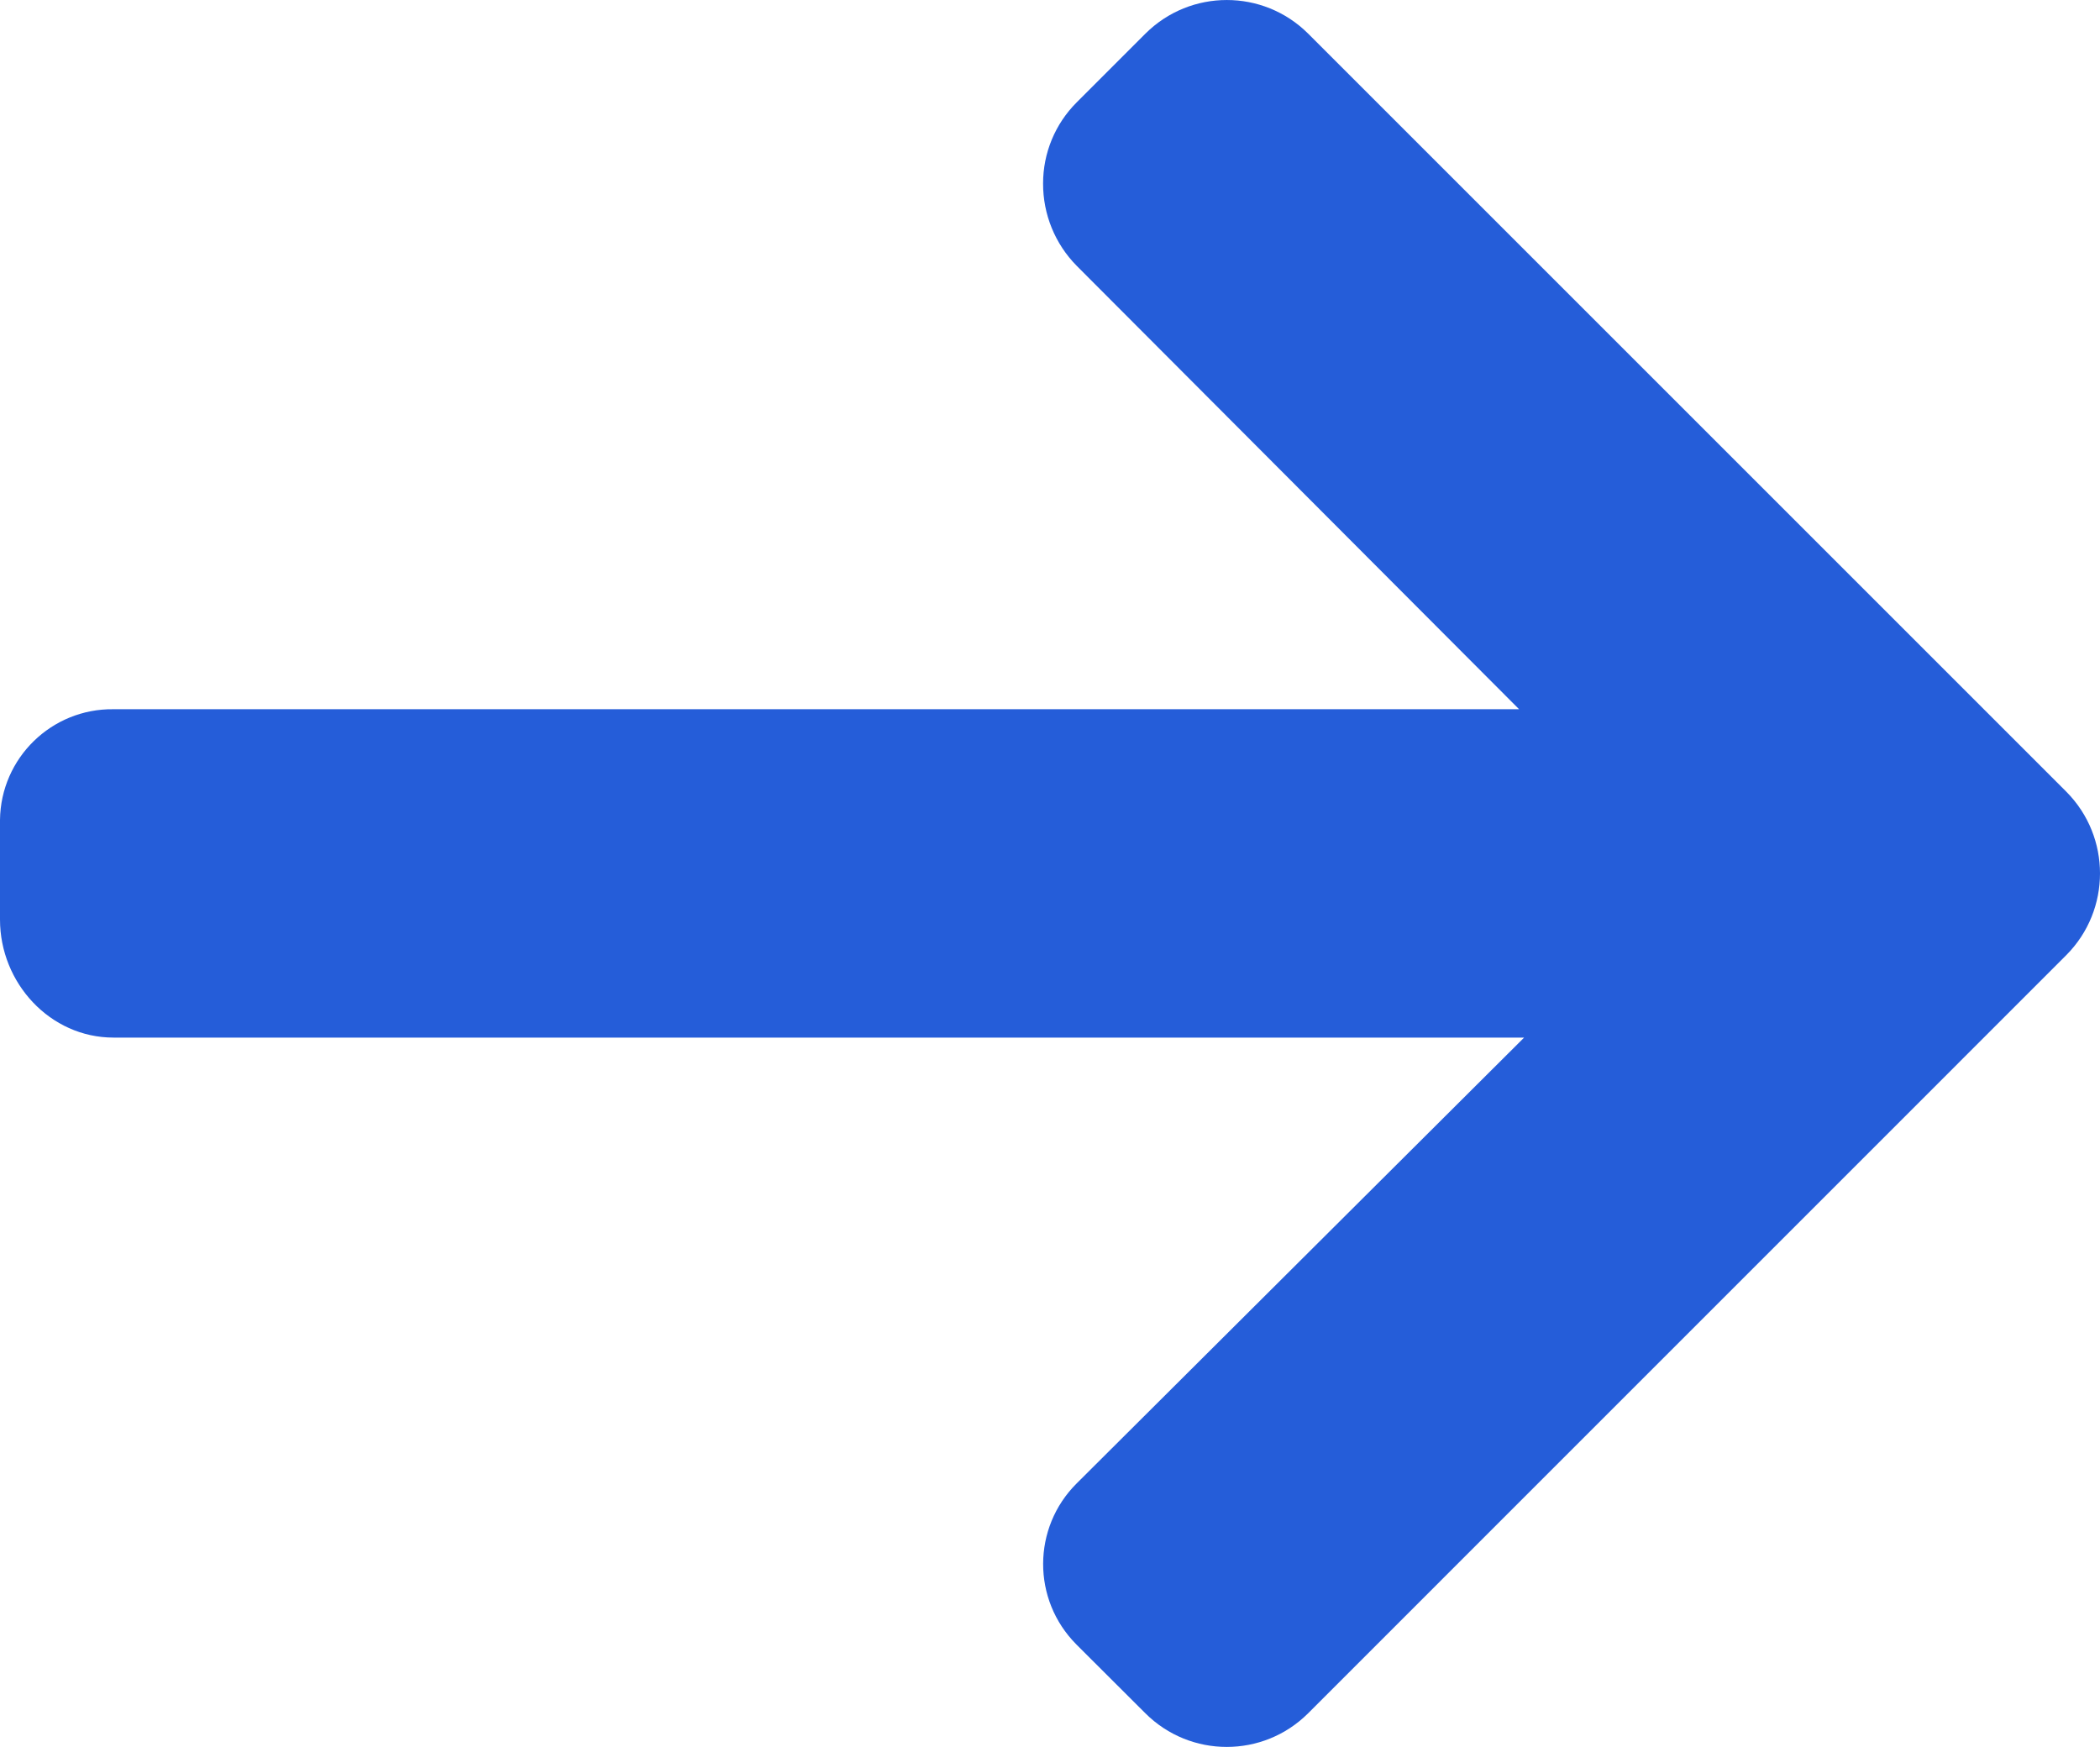
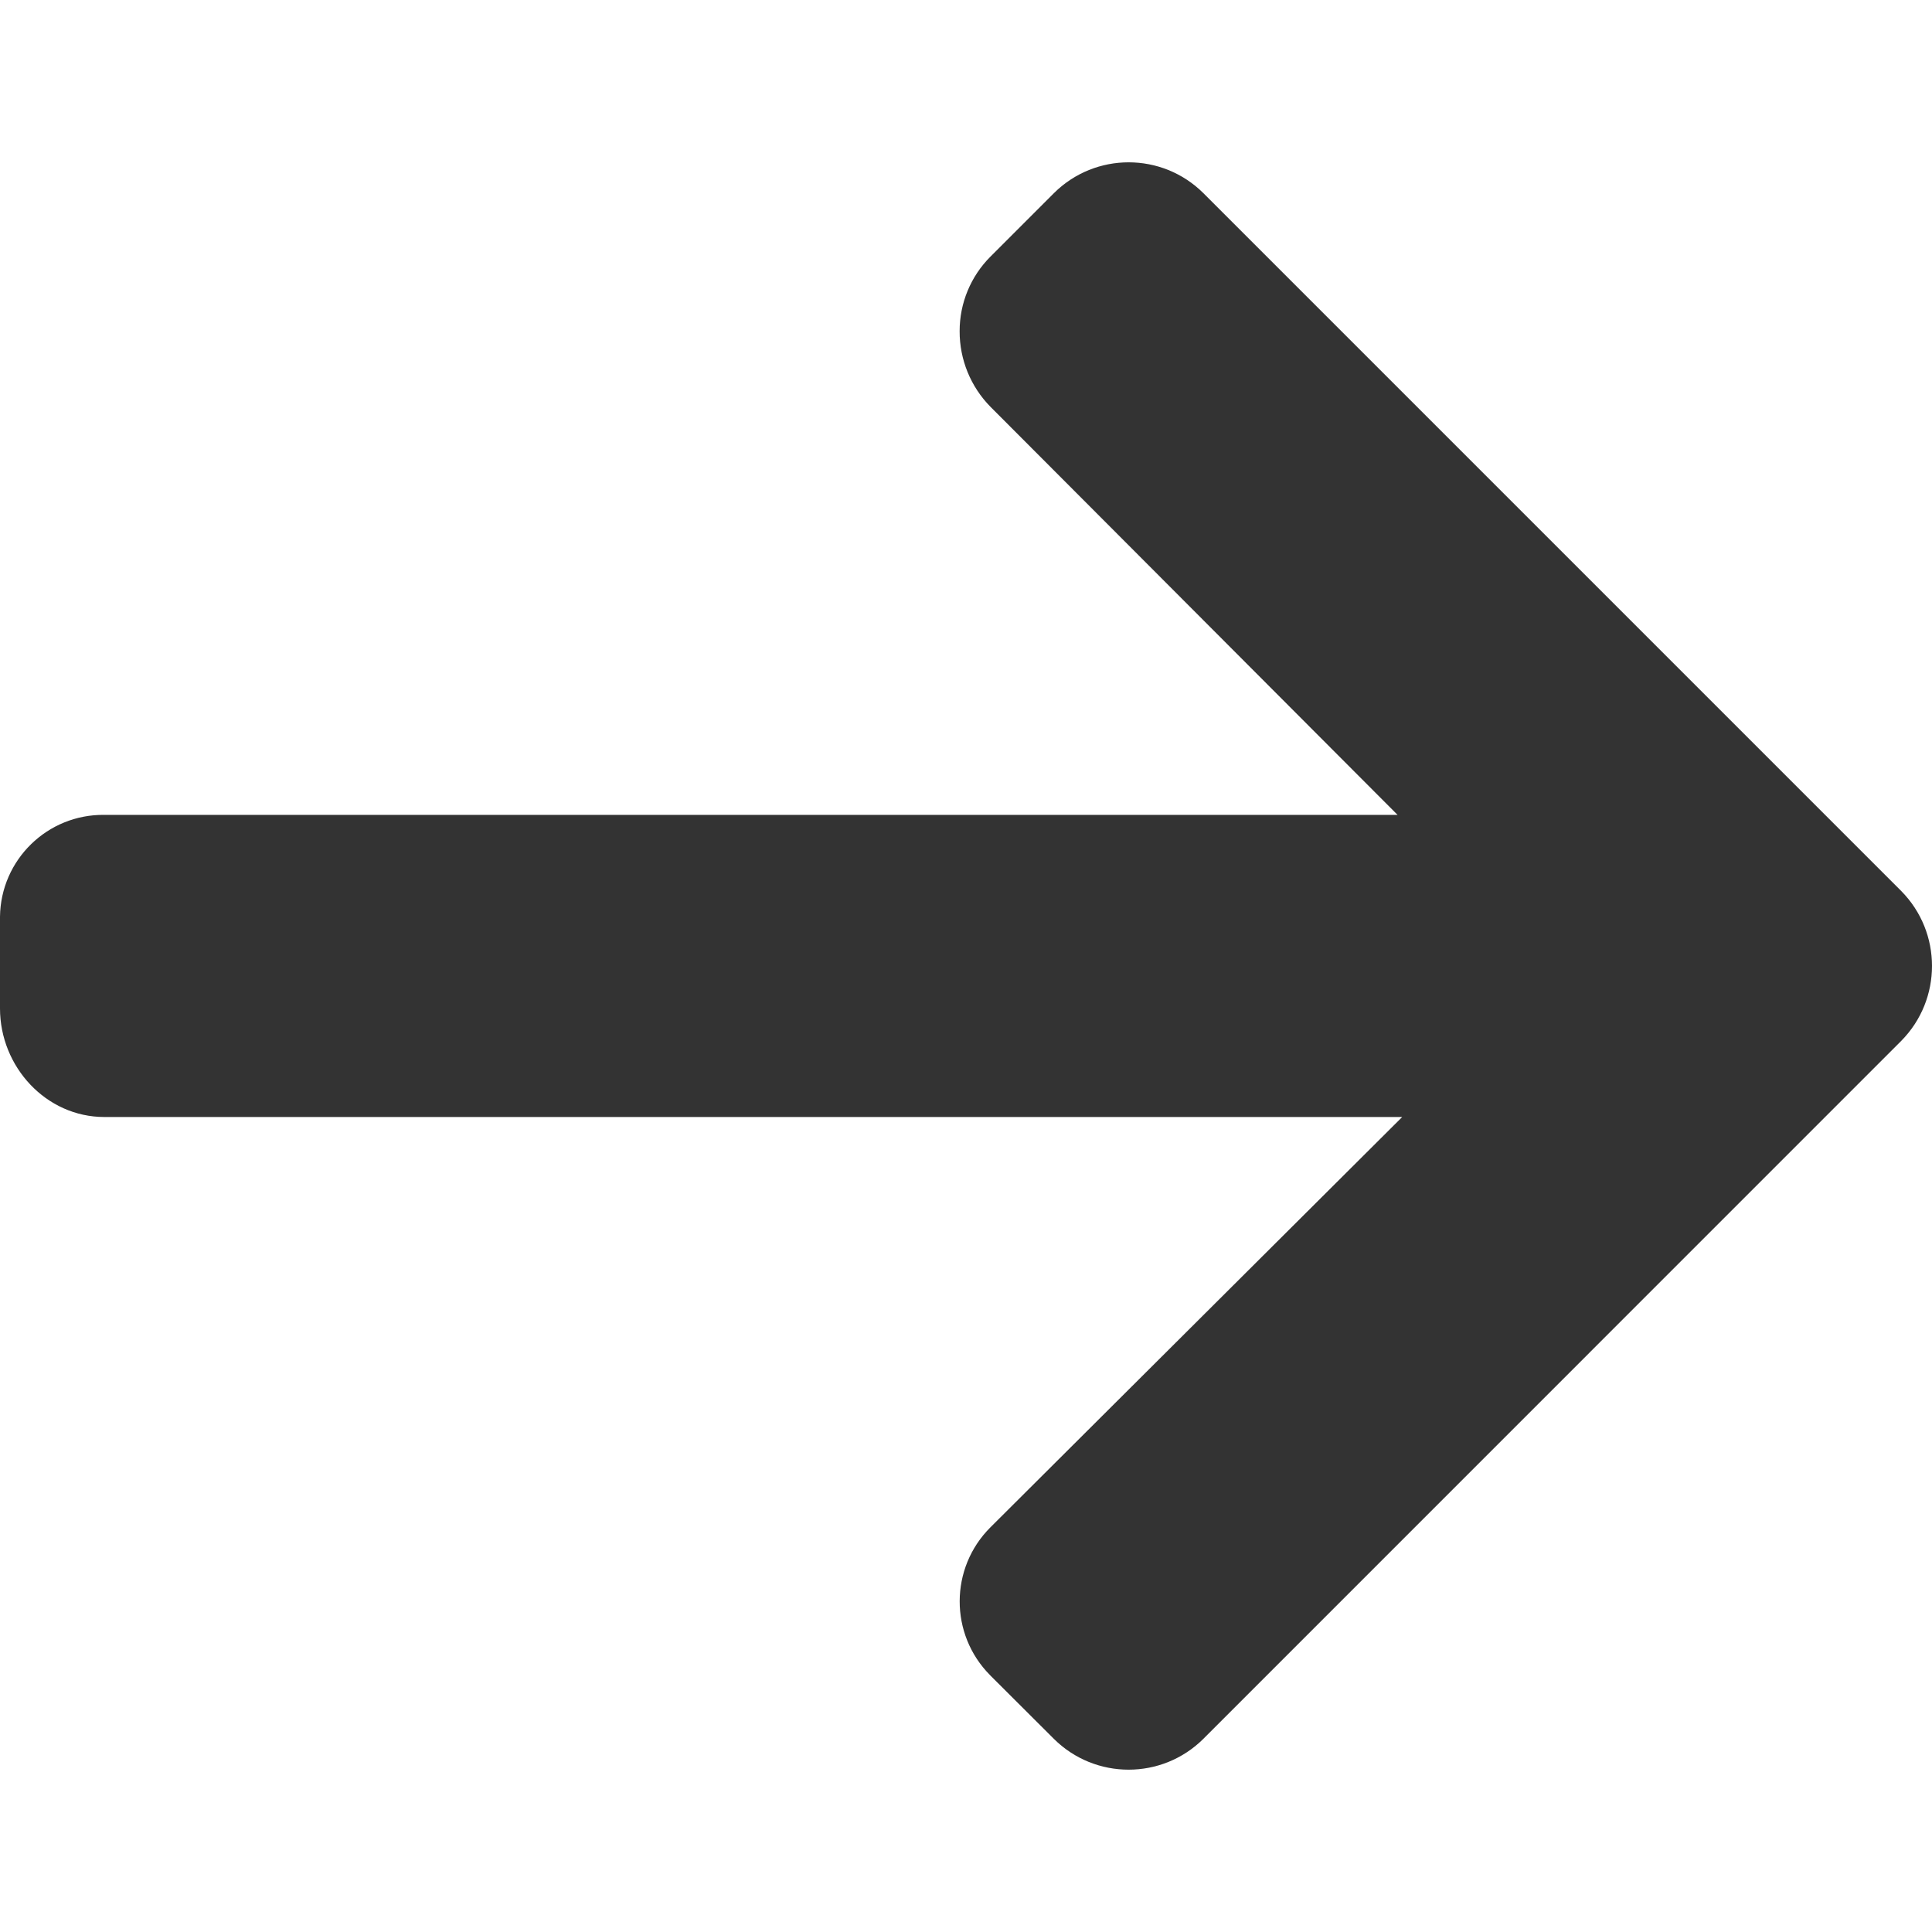
- <svg xmlns="http://www.w3.org/2000/svg" id="Layer_1" data-name="Layer 1" fill="#255dd9" viewBox="0 0 492 409.33">
+ <svg xmlns="http://www.w3.org/2000/svg" id="Layer_1" data-name="Layer 1" width="20" height="20" fill="#333333" viewBox="0 0 492 409.33">
  <path d="M484.14,185.54,306.46,7.86a27,27,0,0,0-38.08,0L252.24,24a26.79,26.79,0,0,0-7.86,19,27.3,27.3,0,0,0,7.86,19.27L355.9,166.18H26.58A26.26,26.26,0,0,0,0,192.11v23.36c0,14.85,11.73,27.65,26.58,27.65h330.5L252.25,347.58a26.66,26.66,0,0,0-.1,37.7h0l.09.1,16.13,16.09a27,27,0,0,0,38.08,0L484.14,223.76A27.16,27.16,0,0,0,484.14,185.54Z" />
</svg>
